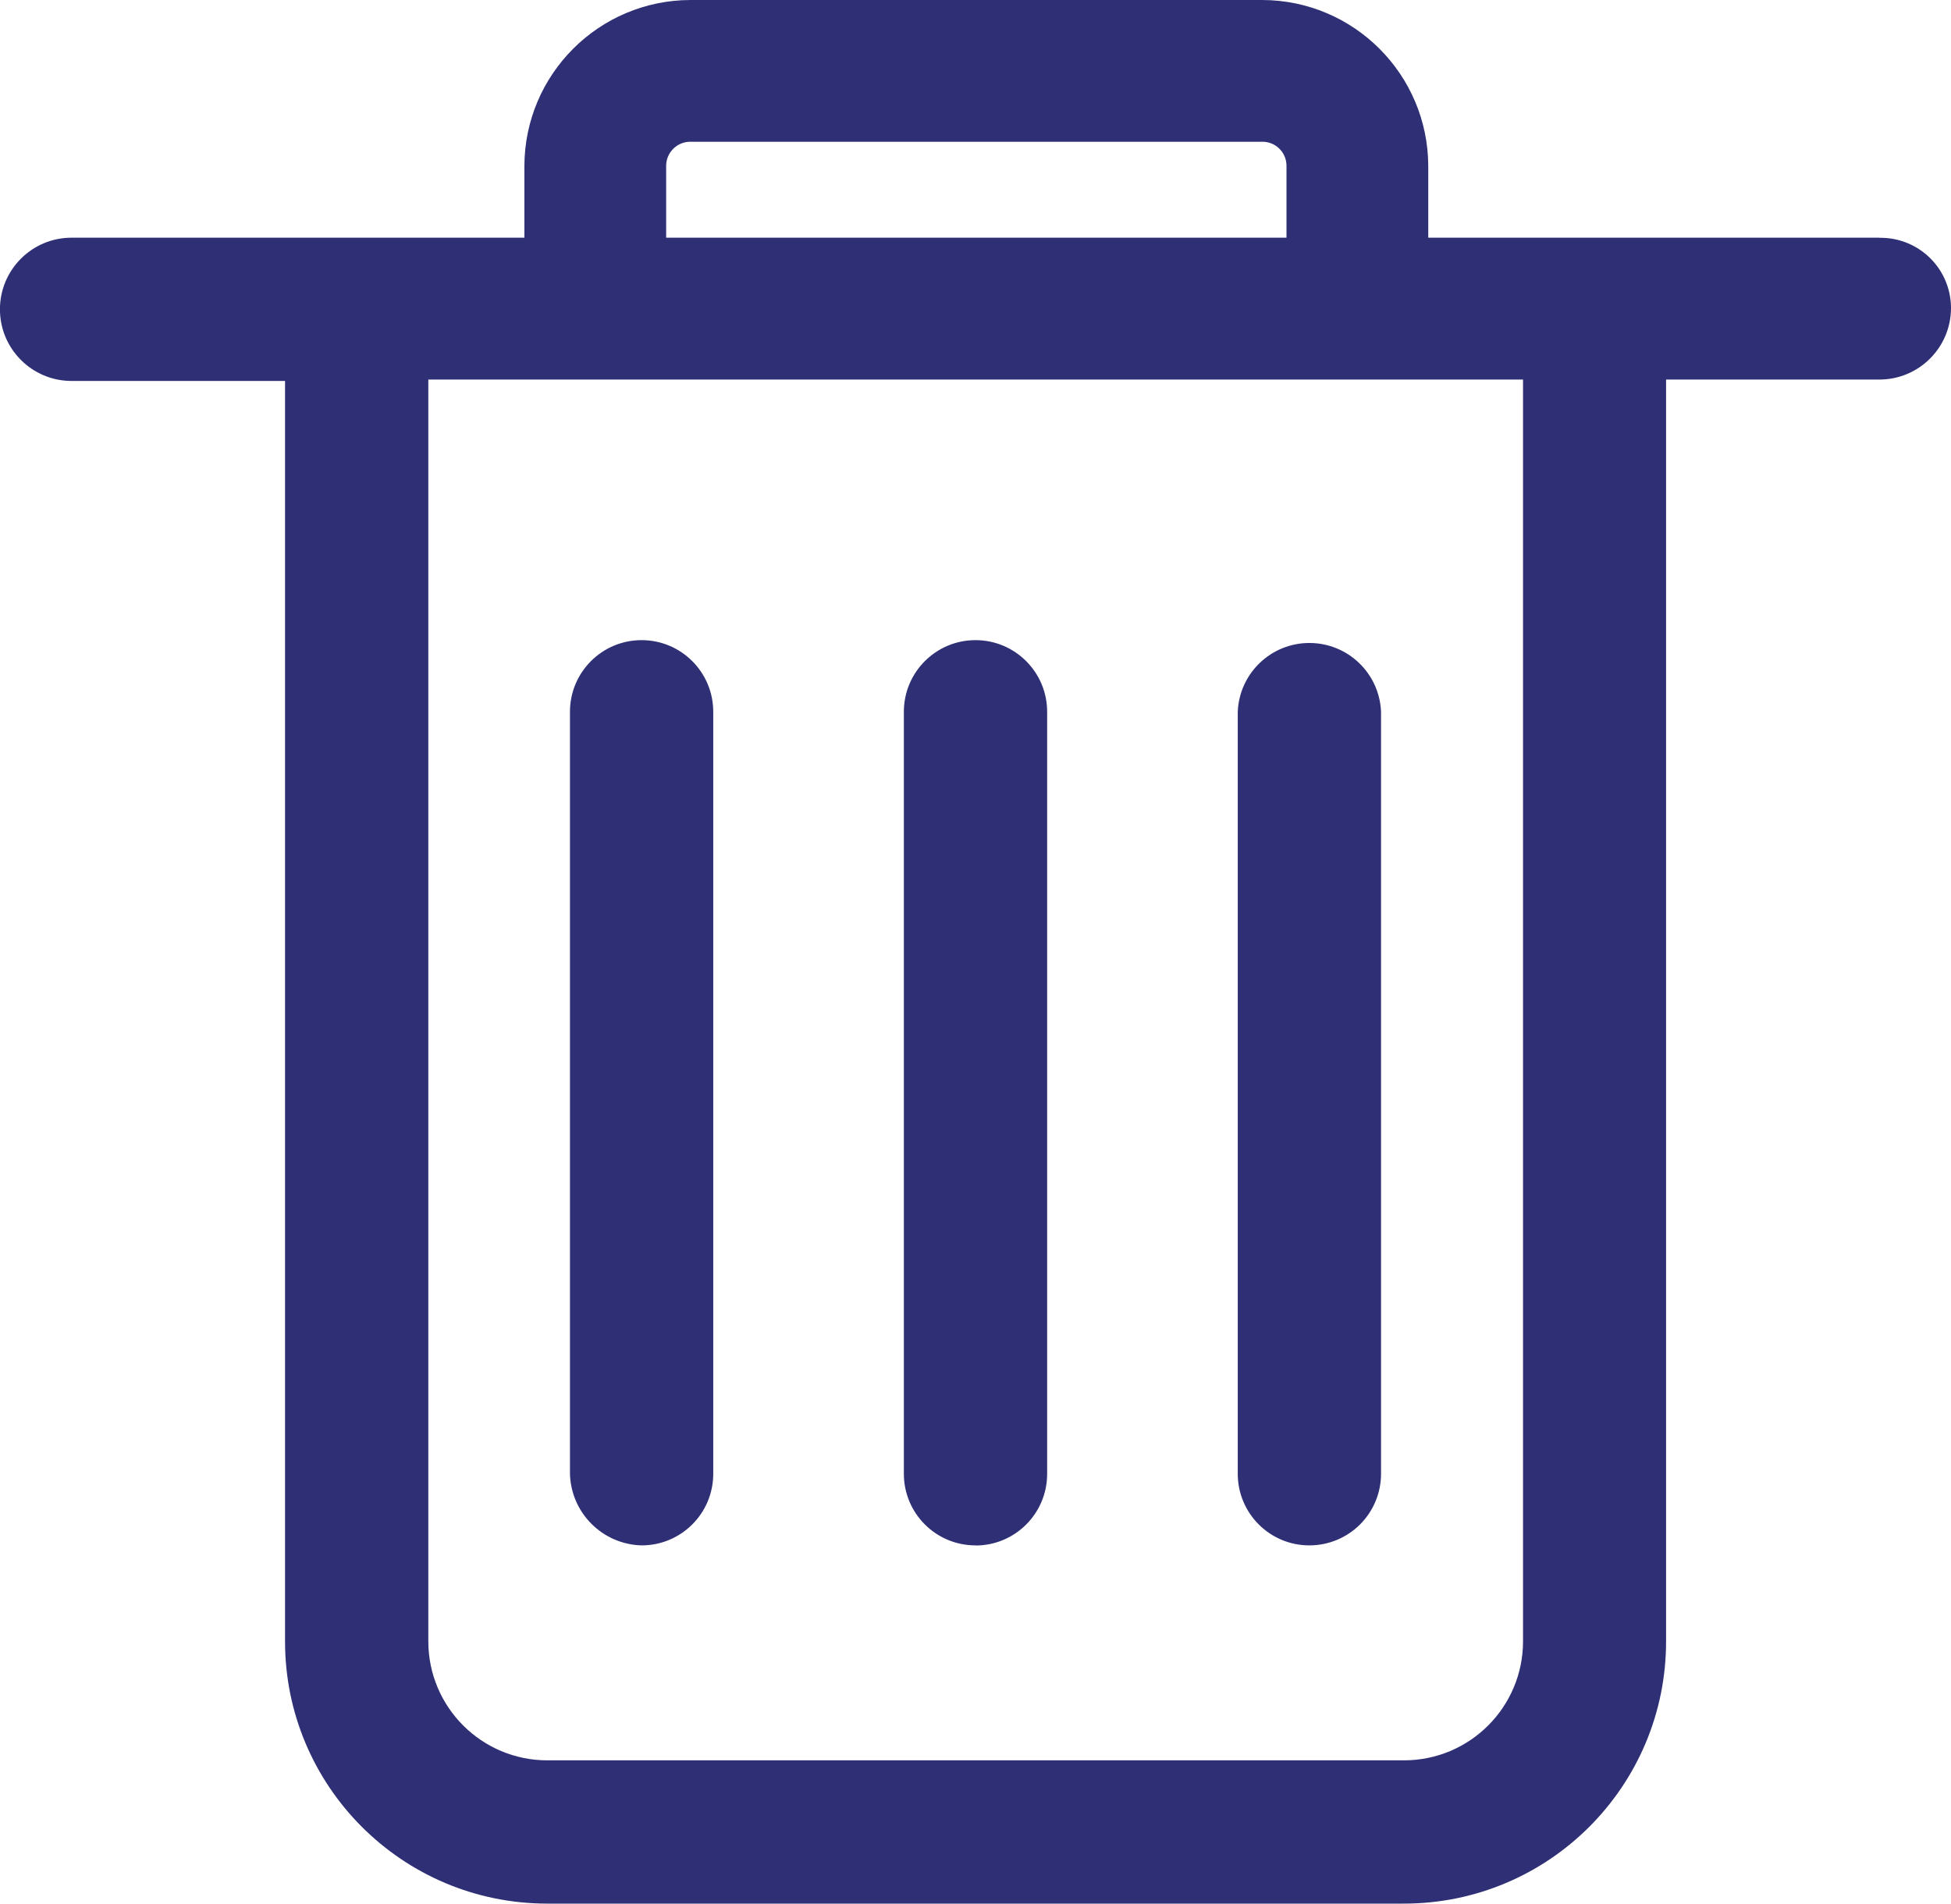
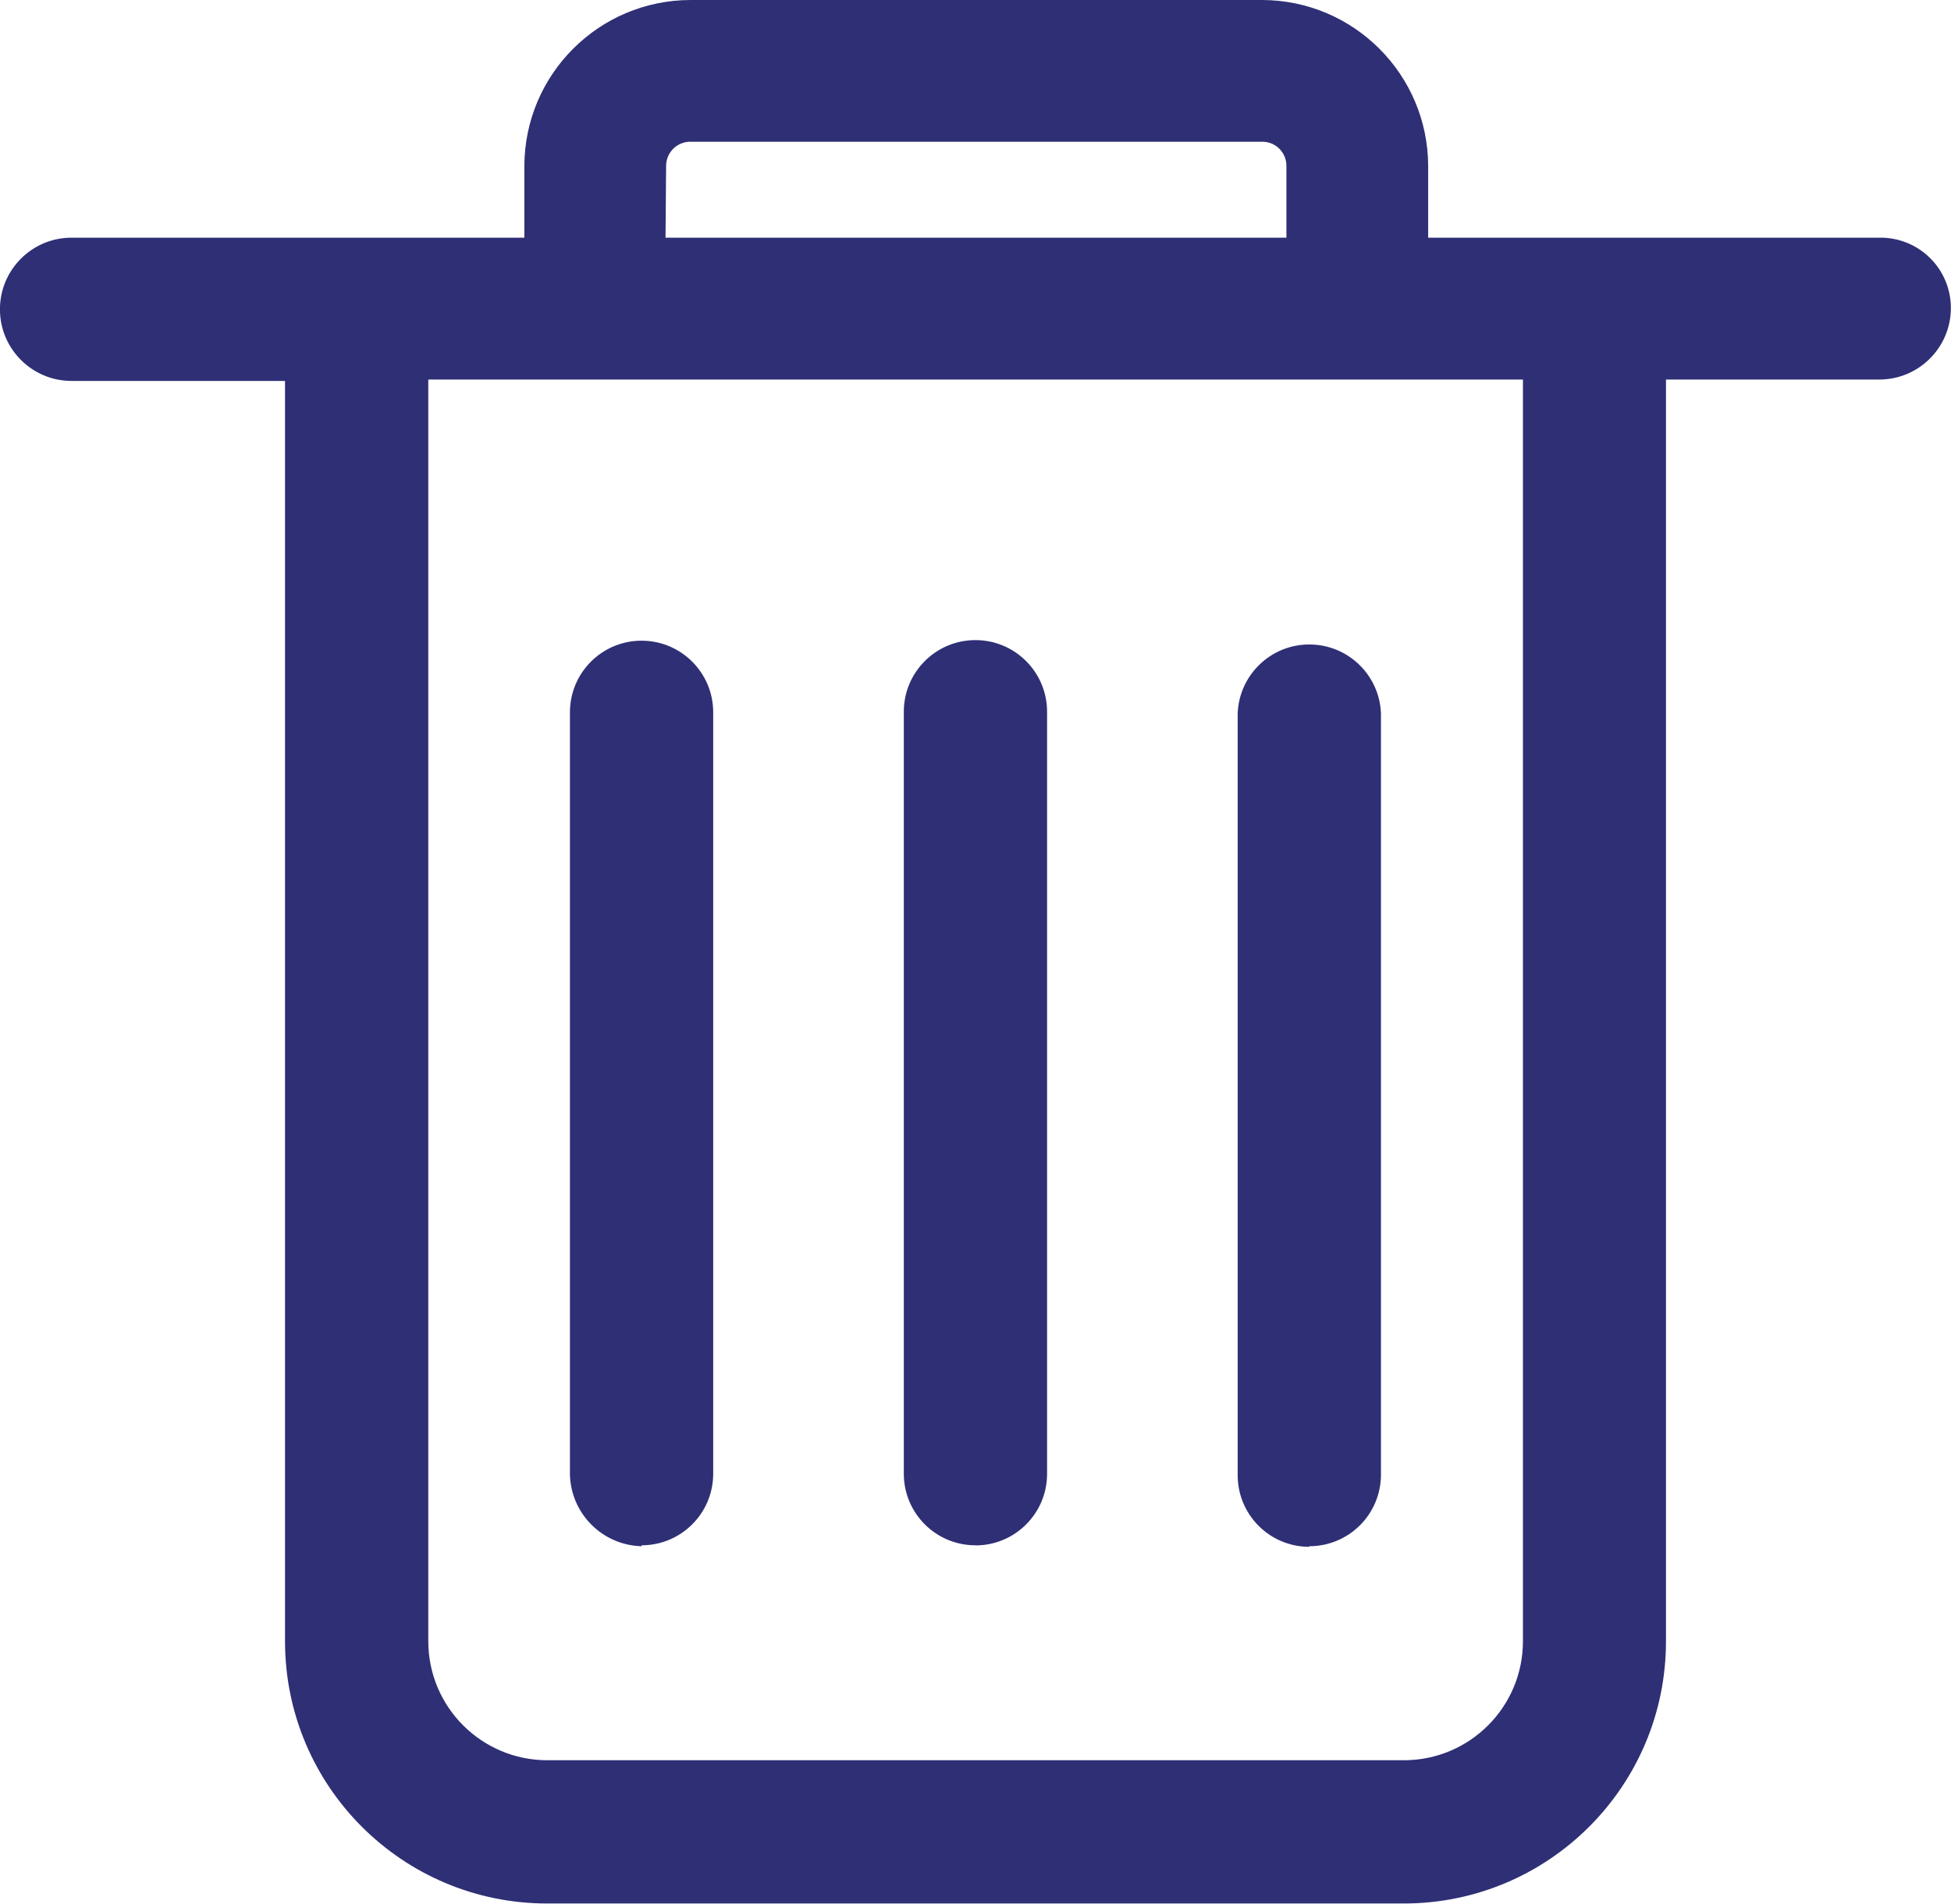
- <svg xmlns="http://www.w3.org/2000/svg" width="16.653" height="16.25" viewBox="0 0 16.653 16.25">
+ <svg xmlns="http://www.w3.org/2000/svg" width="16.654" height="16.25" viewBox="0 0 16.654 16.25">
  <defs>
    <style>
      .cls-1 {
        fill: #2f2f76;
      }
    </style>
  </defs>
-   <path id="删_除_1_" data-name="删除" class="cls-1" d="M13,26.812a1.016,1.016,0,0,1-1.014,1.015H4.671a1.016,1.016,0,0,1-1.015-1.015V16.04H13V26.812ZM5.686,14.218a.206.206,0,0,1,.208-.208h4.879a.205.205,0,0,1,.208.208v.611H5.686Zm10.356.611H12.191v-.611A1.421,1.421,0,0,0,10.773,12.8H5.894a1.421,1.421,0,0,0-1.418,1.418v.611H.611a.611.611,0,0,0,0,1.223H2.433v10.76A2.238,2.238,0,0,0,4.671,29.05h7.312a2.238,2.238,0,0,0,2.238-2.238V16.04h1.821a.611.611,0,0,0,.611-.611A.6.6,0,0,0,16.042,14.83ZM8.327,25.993a.611.611,0,0,0,.611-.611V18.876a.611.611,0,0,0-1.223,0v6.505a.611.611,0,0,0,.611.611m-2.849,0a.611.611,0,0,0,.611-.611V18.876a.611.611,0,0,0-1.223,0v6.505a.628.628,0,0,0,.611.611m5.7,0a.611.611,0,0,0,.612-.611V18.876a.612.612,0,0,0-1.223,0v6.505a.611.611,0,0,0,.611.611" transform="translate(0 -12.8)" />
+   <g id="删除" transform="translate(-287 -666)">
+     <path id="删除-2" data-name="删除" class="cls-1" d="M13,26.812a1.016,1.016,0,0,1-1.014,1.015H4.671a1.016,1.016,0,0,1-1.015-1.015V16.04H13ZM5.686,14.218a.206.206,0,0,1,.208-.208h4.879a.205.205,0,0,1,.208.208v.611h-5.3Zm10.356.611H12.191v-.611A1.421,1.421,0,0,0,10.773,12.8H5.894a1.421,1.421,0,0,0-1.418,1.418v.611H.611a.611.611,0,0,0,0,1.223H2.433v10.76A2.238,2.238,0,0,0,4.671,29.05h7.312a2.238,2.238,0,0,0,2.238-2.238V16.04h1.821a.611.611,0,0,0,.611-.611.6.6,0,0,0-.611-.6ZM8.327,25.993a.611.611,0,0,0,.611-.611V18.876a.611.611,0,0,0-1.223,0v6.505a.611.611,0,0,0,.611.611m-2.849,0a.611.611,0,0,0,.611-.611v-6.5a.611.611,0,0,0-1.223,0v6.505A.628.628,0,0,0,5.476,26m5.7,0a.611.611,0,0,0,.612-.611v-6.5a.612.612,0,0,0-1.223,0v6.505a.611.611,0,0,0,.611.611" transform="translate(287 653.2)" />
+   </g>
</svg>
